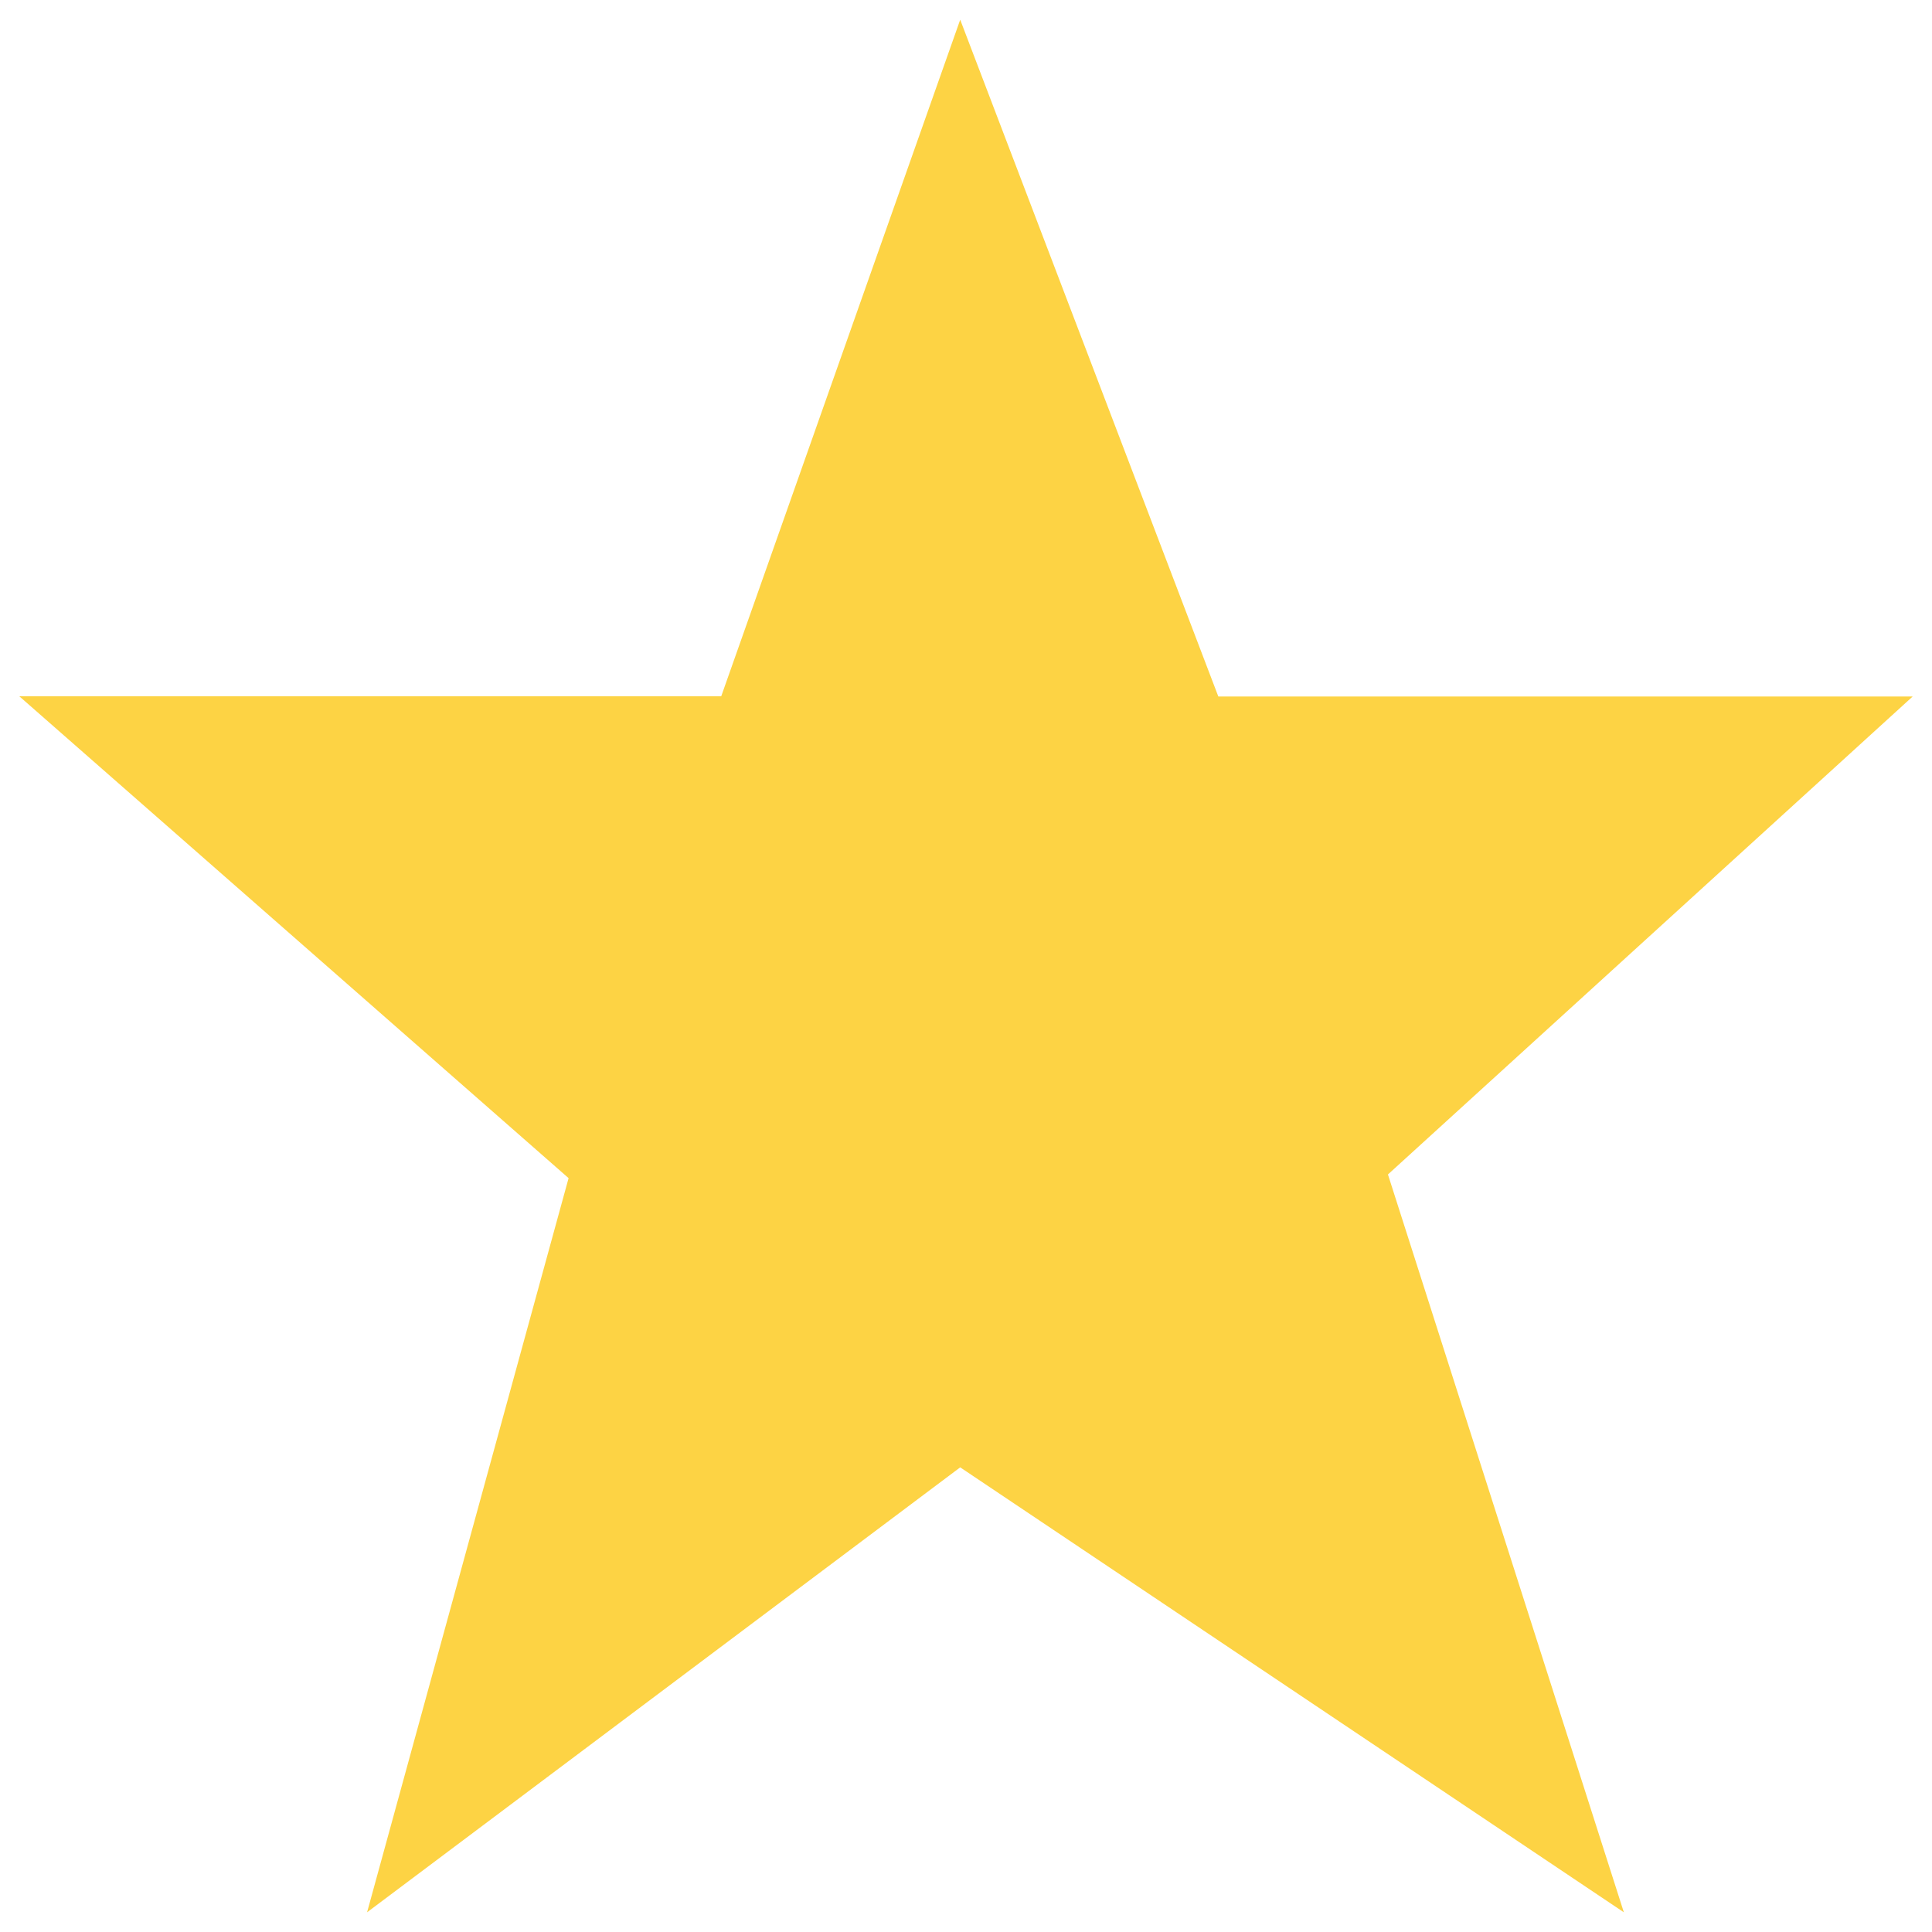
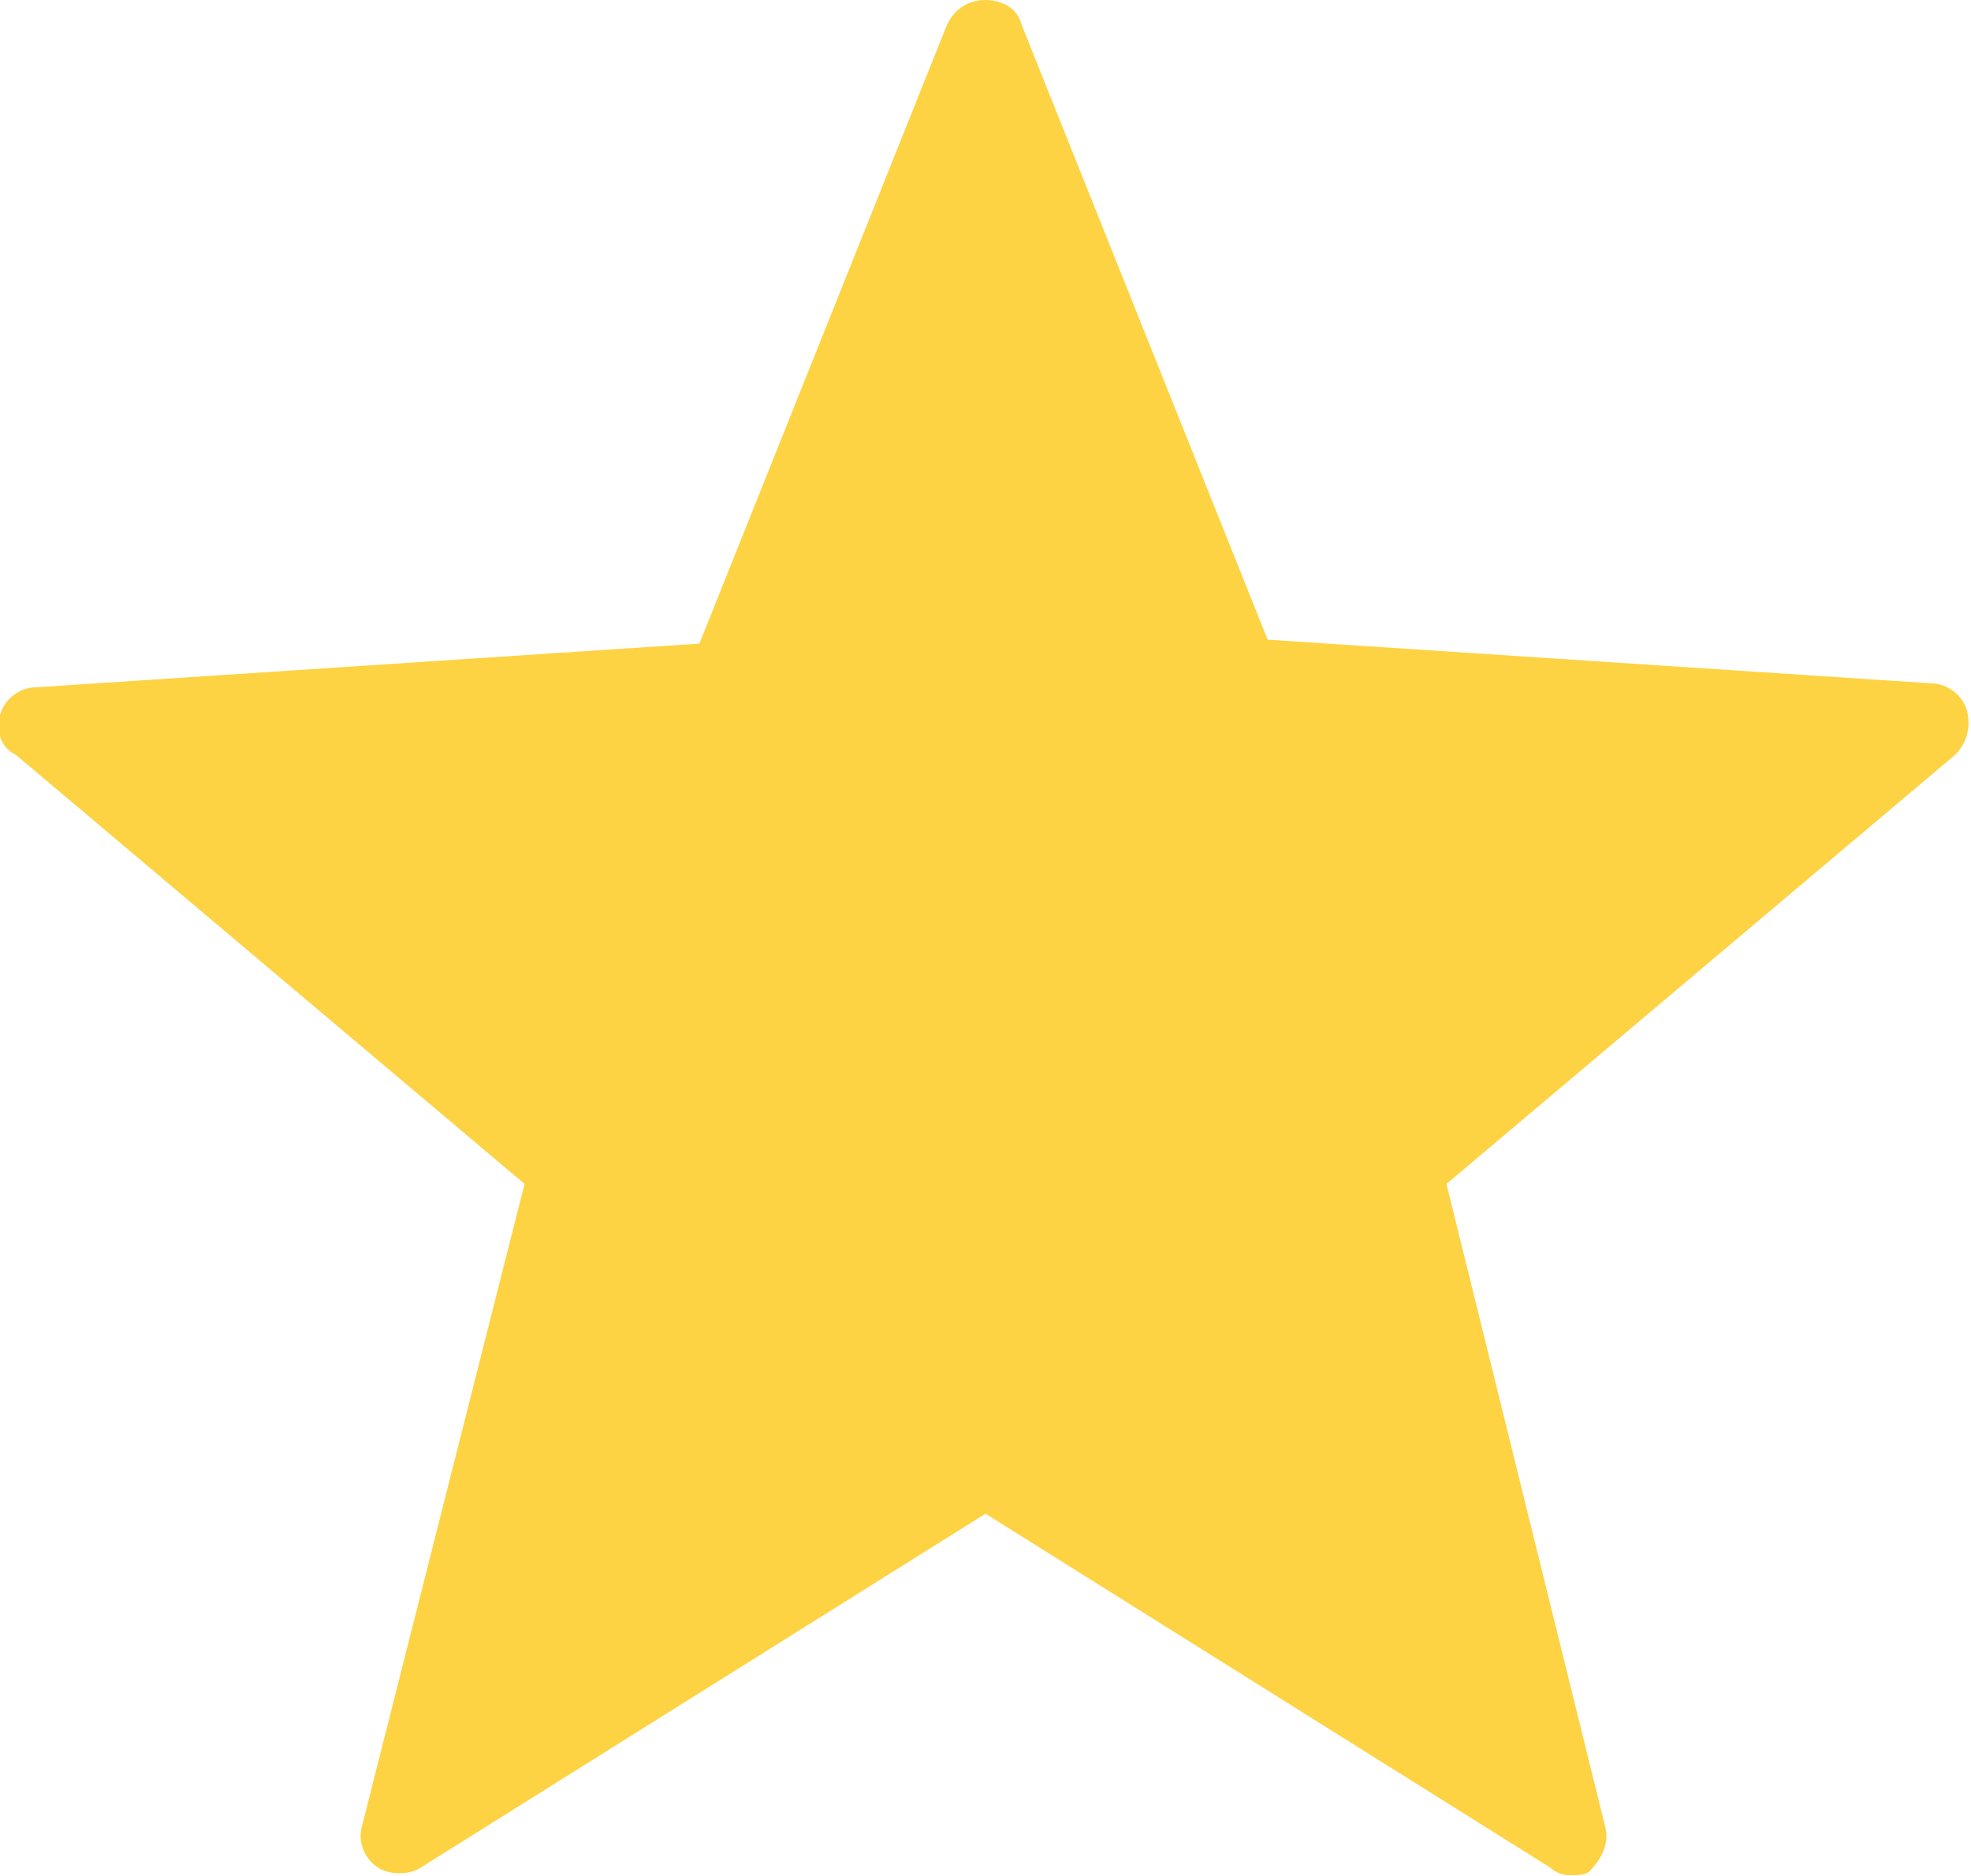
- <svg xmlns="http://www.w3.org/2000/svg" version="1.1" id="Layer_1" x="0px" y="0px" viewBox="0 0 1000 1000" style="enable-background:new 0 0 1000 1000;" xml:space="preserve">
+ <svg xmlns="http://www.w3.org/2000/svg" version="1.1" id="Layer_1" x="0px" y="0px" viewBox="0 0 49.6 47.2" style="enable-background:new 0 0 49.6 47.2;" xml:space="preserve">
  <style type="text/css">
	.st0{fill:#FDD344;}
</style>
-   <g>
-     <path class="st0" d="M840.5,989.8L497,759.5L190,989.8l104.3-380L10,360.4h363.3L497,10.2l133.6,350.3H990L718.4,607.9L840.5,989.8   z" />
-   </g>
+   <path class="st0" d="M39.5,47.2c-0.2,0-0.4-0.1-0.5-0.2l-14.2-8.9l-14.2,8.9c-0.3,0.2-0.8,0.2-1.1,0C9.2,46.8,9,46.4,9.1,46  l4.1-16.2L0.4,19C0,18.8-0.1,18.4,0,18c0.1-0.4,0.5-0.7,0.9-0.7l16.7-1.1l6.2-15.5C24,0.2,24.4,0,24.8,0s0.8,0.2,0.9,0.6l6.2,15.5  l16.7,1.1c0.4,0,0.8,0.3,0.9,0.7c0.1,0.4,0,0.8-0.3,1.1L36.4,29.8L40.4,46c0.1,0.4-0.1,0.8-0.4,1.1C39.9,47.2,39.7,47.2,39.5,47.2z" />
</svg>
